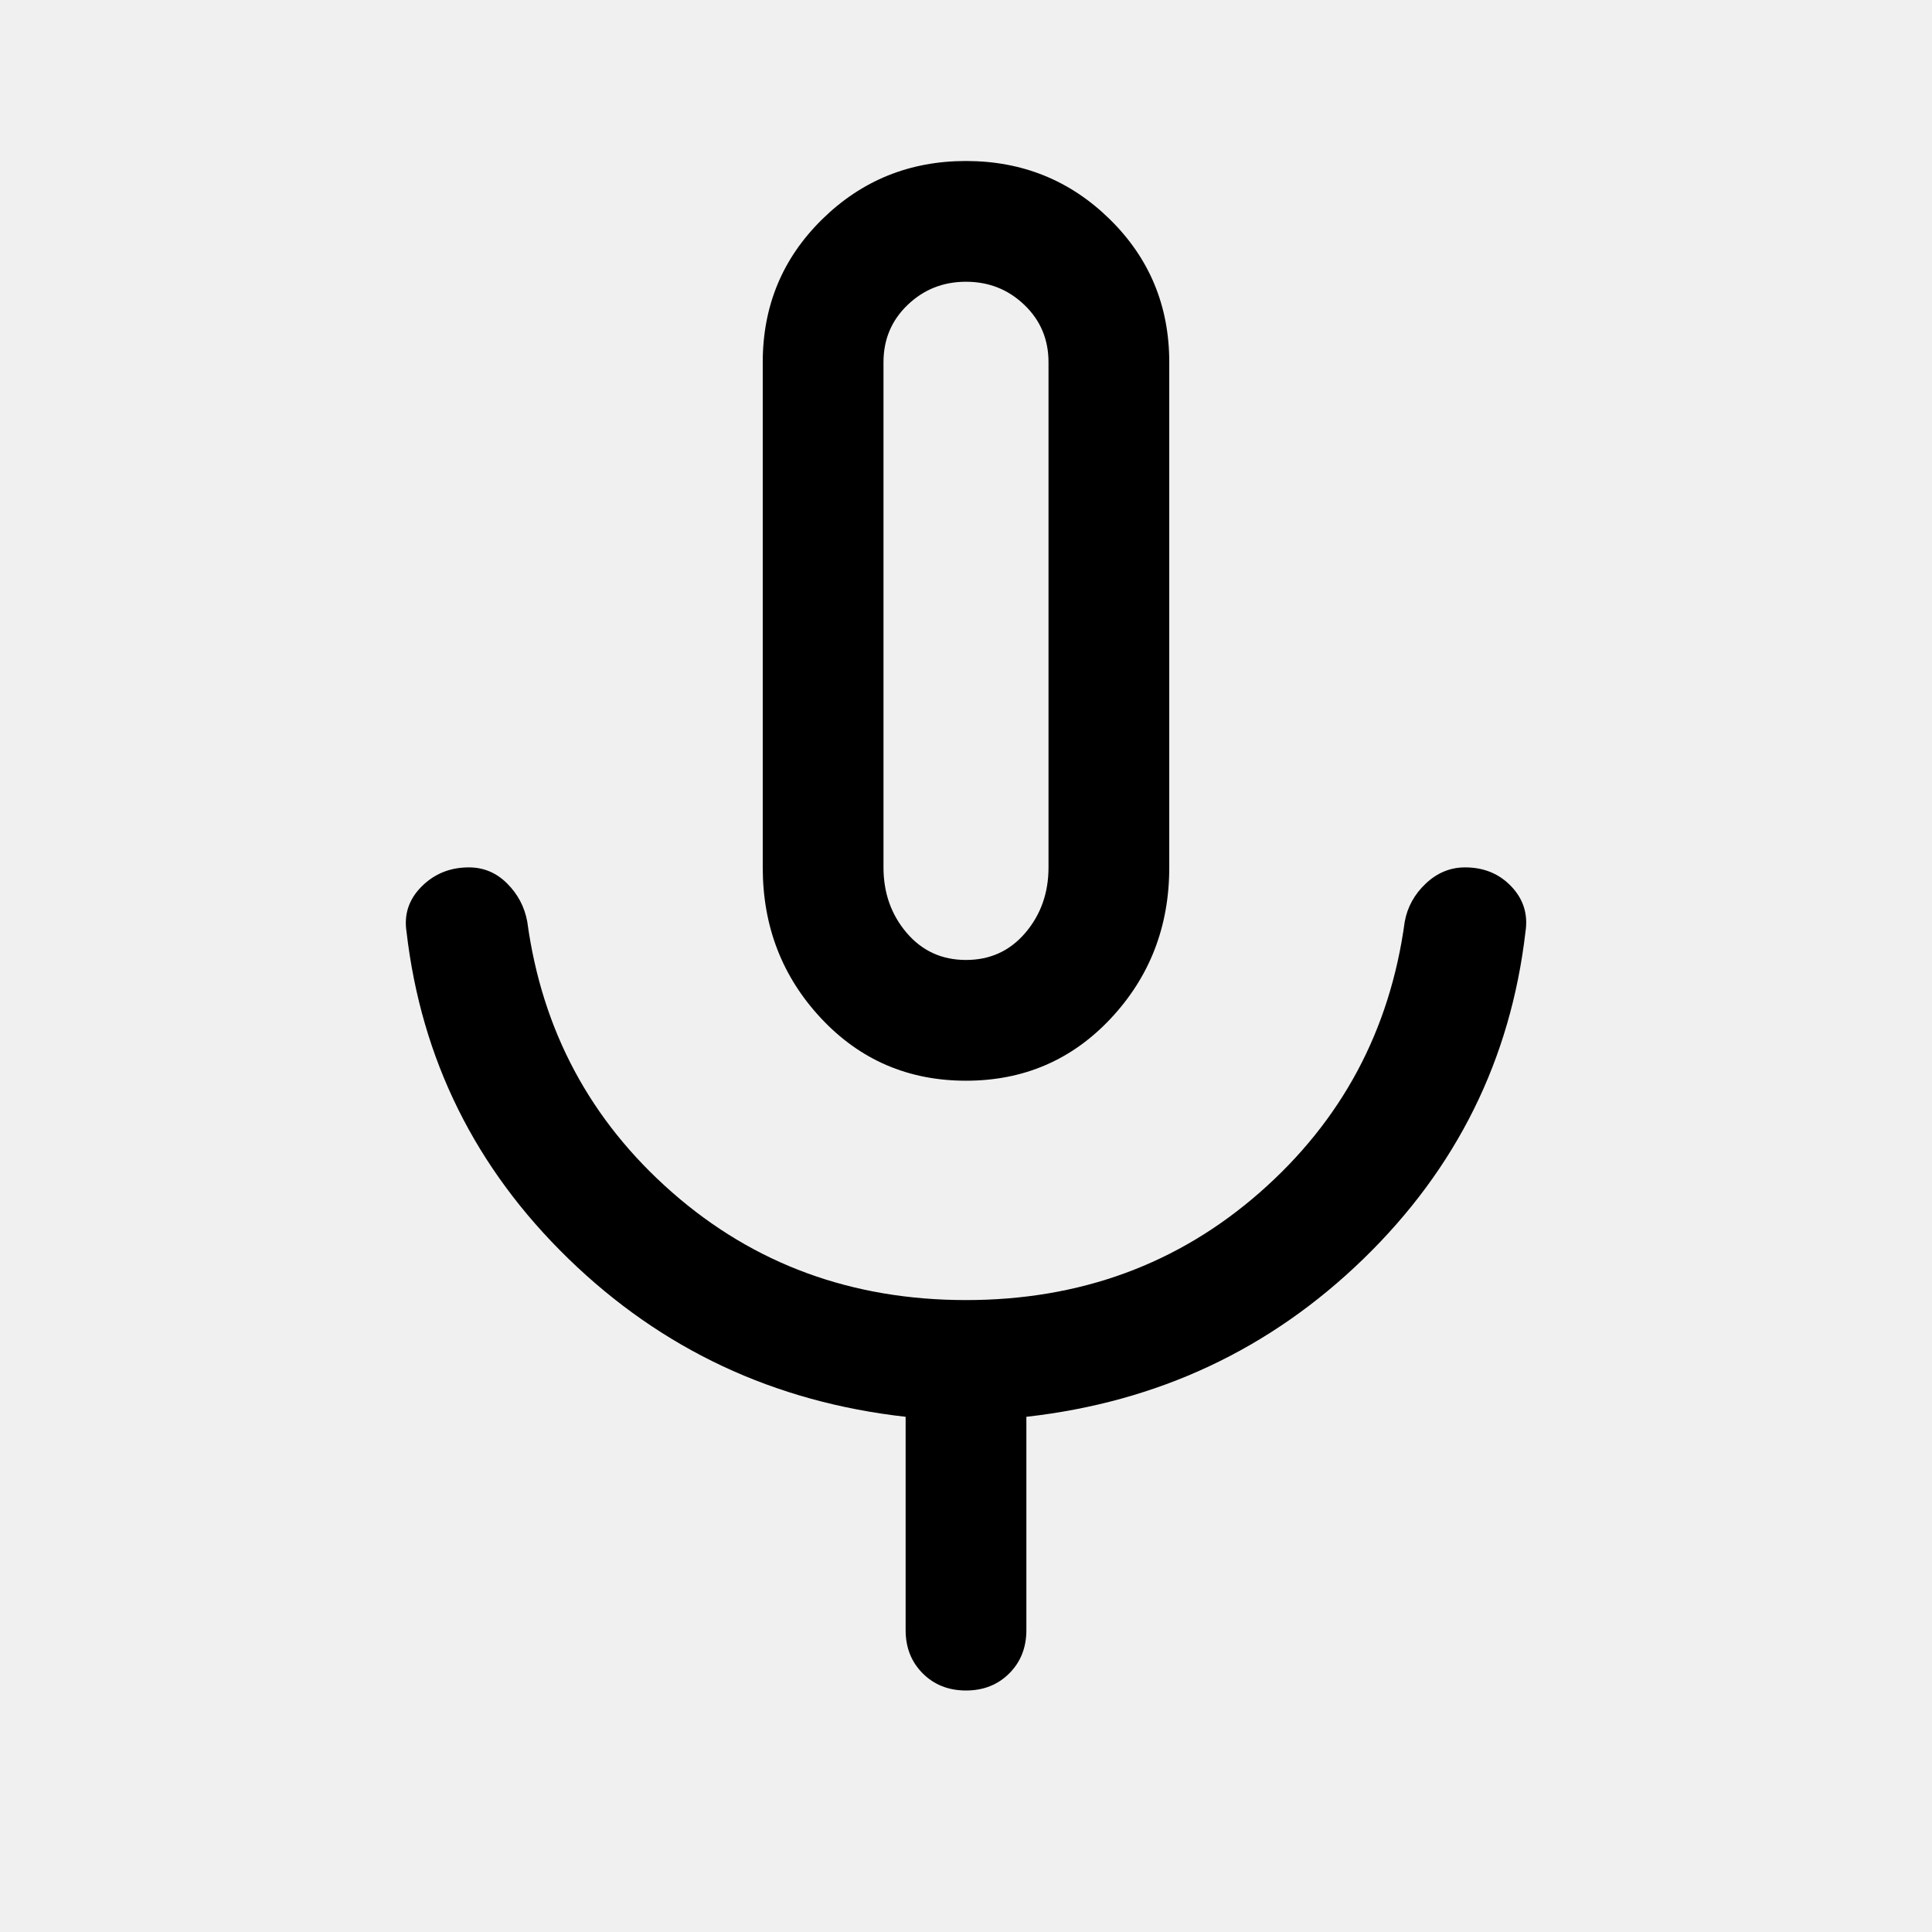
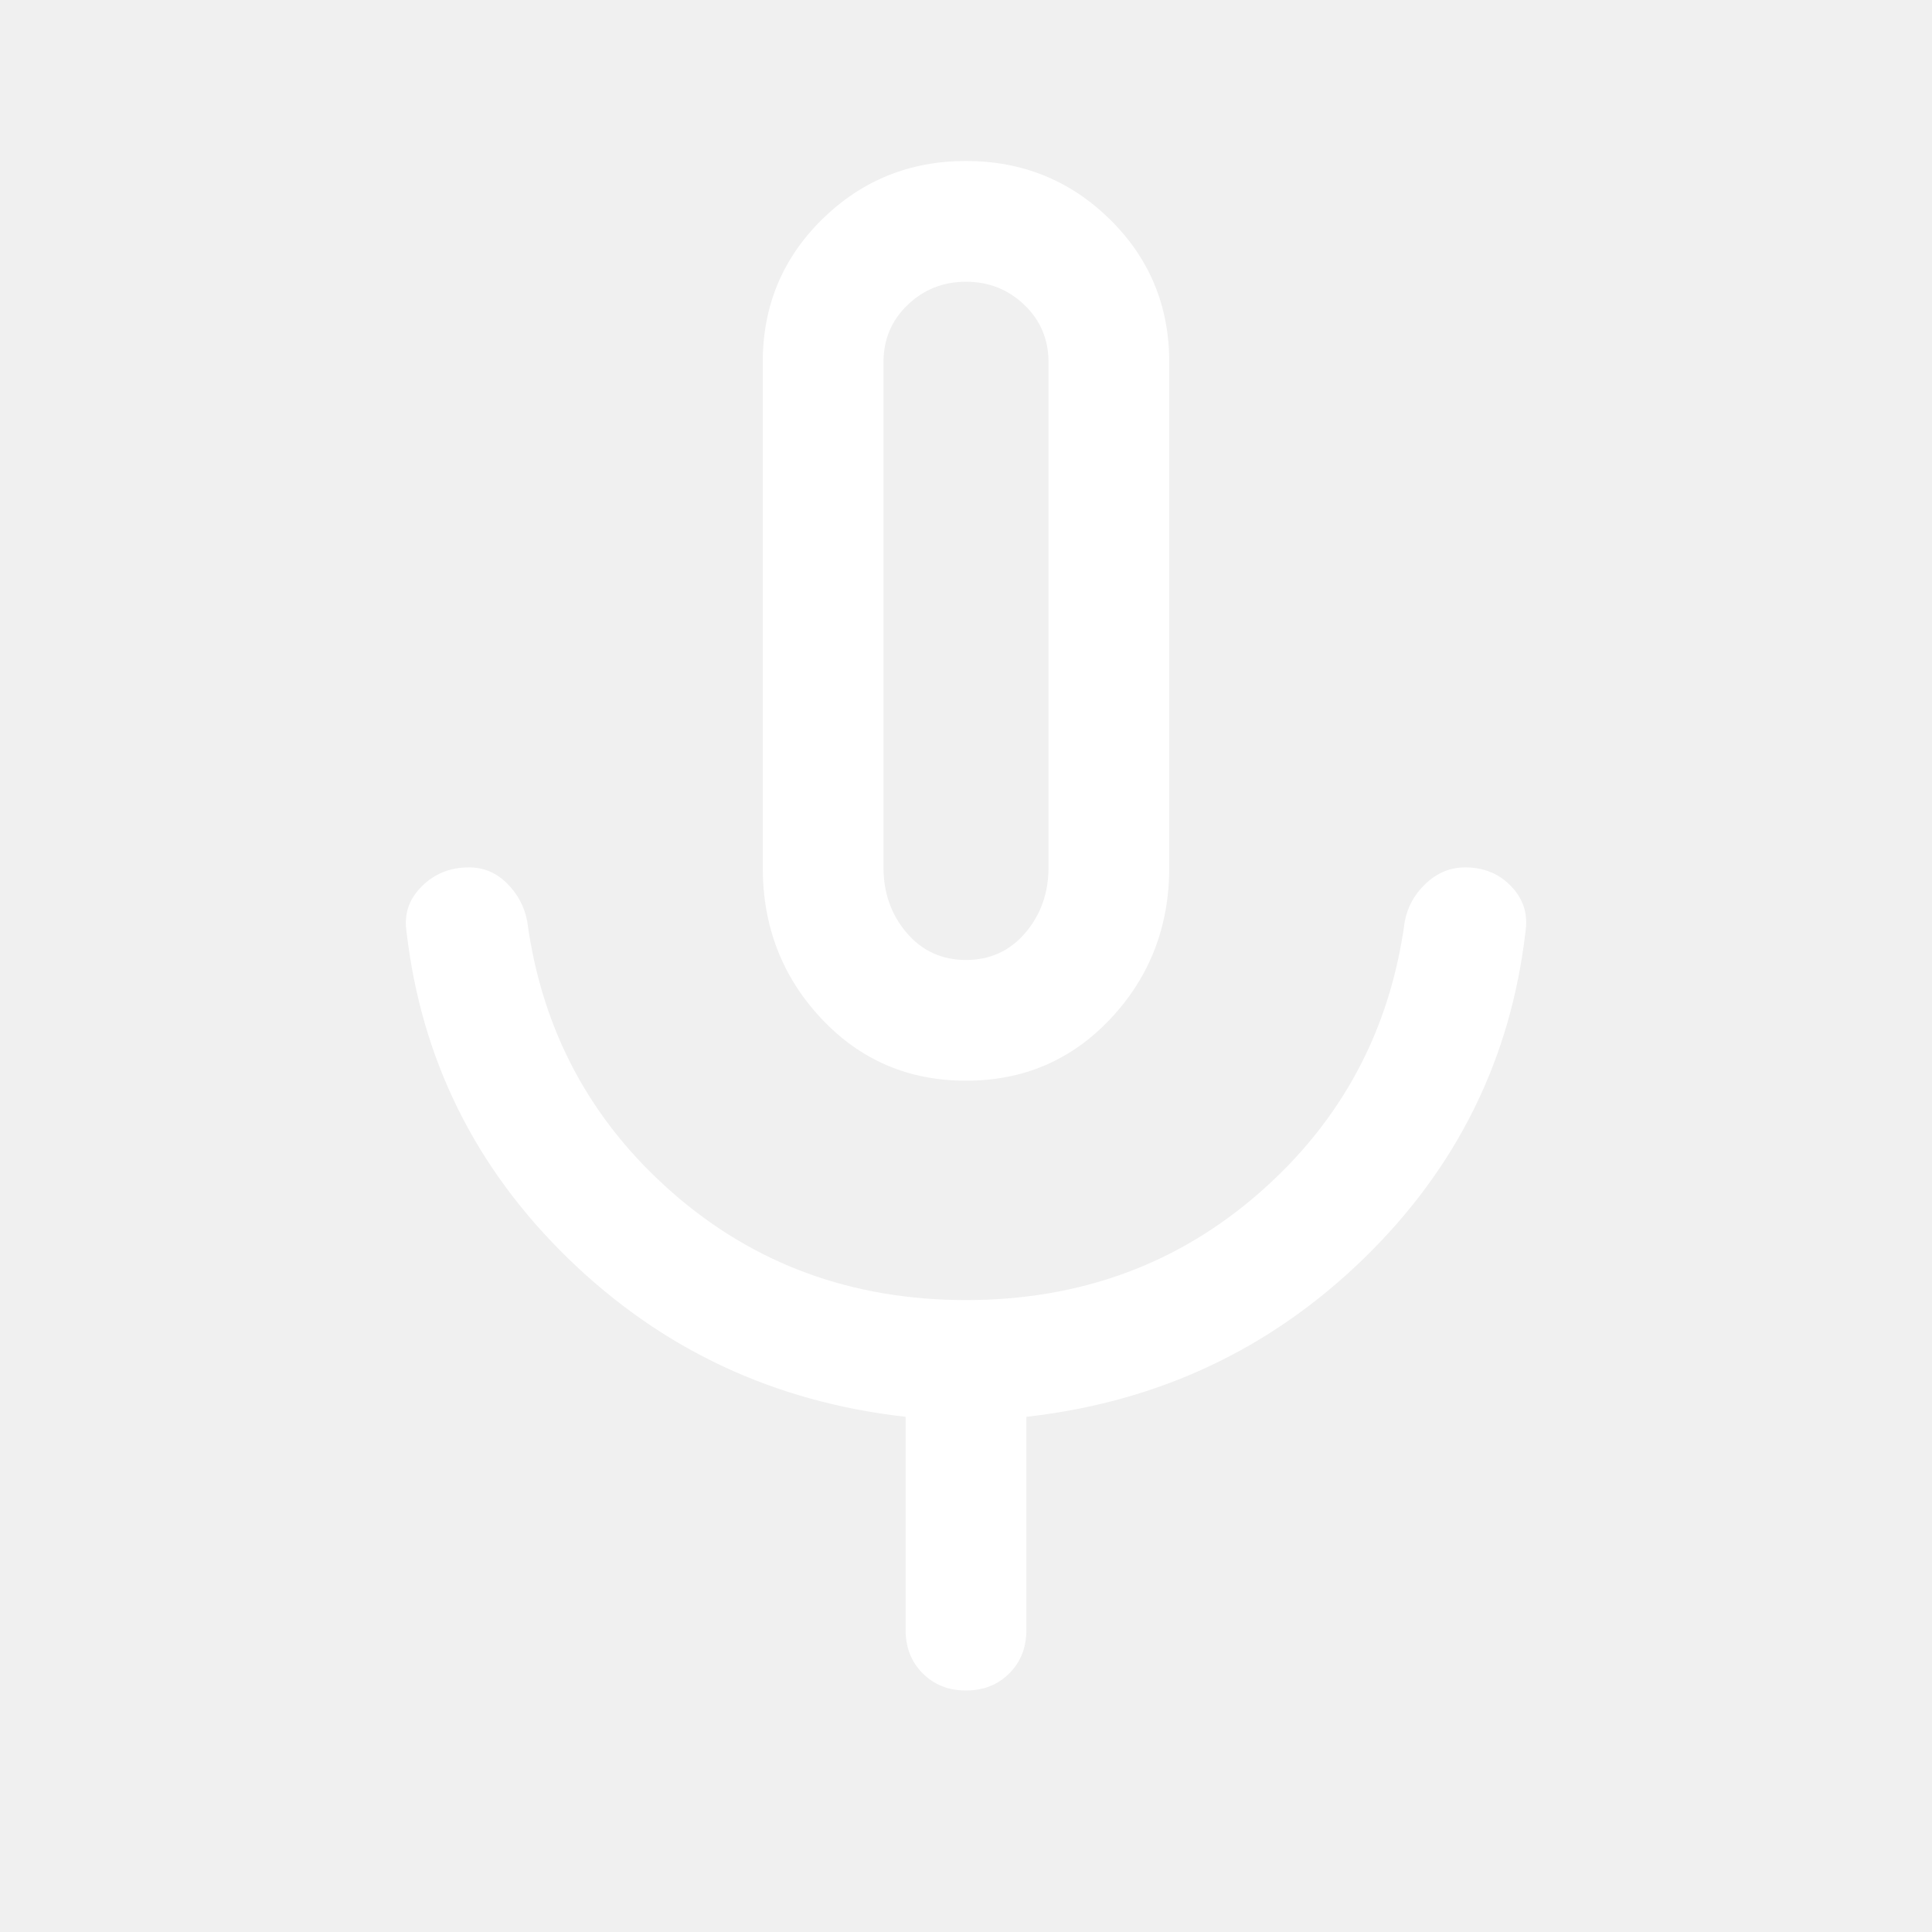
<svg xmlns="http://www.w3.org/2000/svg" height="48" width="48">
-   <path d="M24 26.85Q21.85 26.85 20.4 25.3Q18.95 23.75 18.95 21.55V9Q18.95 6.9 20.425 5.45Q21.9 4 24 4Q26.1 4 27.575 5.45Q29.05 6.9 29.05 9V21.55Q29.05 23.75 27.6 25.3Q26.15 26.85 24 26.85ZM24 15.45Q24 15.45 24 15.45Q24 15.45 24 15.45Q24 15.45 24 15.45Q24 15.45 24 15.45Q24 15.45 24 15.45Q24 15.45 24 15.45Q24 15.45 24 15.45Q24 15.45 24 15.45ZM24 42Q23.35 42 22.925 41.575Q22.5 41.15 22.5 40.5V35.2Q17.6 34.65 14.125 31.275Q10.65 27.9 10.1 23.15Q10 22.5 10.475 22.025Q10.95 21.55 11.65 21.55Q12.2 21.55 12.6 21.95Q13 22.35 13.1 22.9Q13.65 26.95 16.7 29.625Q19.75 32.3 24 32.3Q28.25 32.3 31.3 29.625Q34.35 26.95 34.9 22.9Q35 22.35 35.425 21.95Q35.85 21.55 36.4 21.55Q37.1 21.55 37.55 22.025Q38 22.5 37.9 23.15Q37.35 27.9 33.875 31.275Q30.4 34.65 25.5 35.2V40.5Q25.5 41.15 25.075 41.575Q24.65 42 24 42ZM24 23.85Q24.9 23.85 25.475 23.175Q26.05 22.5 26.05 21.55V9Q26.05 8.15 25.45 7.575Q24.85 7 24 7Q23.15 7 22.55 7.575Q21.95 8.15 21.95 9V21.55Q21.95 22.5 22.525 23.175Q23.1 23.85 24 23.85Z" />
+   <path fill="#FFFFFF" d="M24 26.85Q21.85 26.85 20.4 25.3Q18.95 23.75 18.95 21.55V9Q18.95 6.9 20.425 5.45Q21.9 4 24 4Q26.1 4 27.575 5.45Q29.05 6.9 29.05 9V21.55Q29.05 23.75 27.6 25.3Q26.15 26.85 24 26.85ZM24 15.45Q24 15.45 24 15.45Q24 15.45 24 15.45Q24 15.45 24 15.45Q24 15.45 24 15.45Q24 15.45 24 15.45Q24 15.45 24 15.45Q24 15.45 24 15.45Q24 15.45 24 15.45ZM24 42Q23.35 42 22.925 41.575Q22.5 41.15 22.5 40.5V35.2Q17.6 34.65 14.125 31.275Q10.65 27.9 10.1 23.15Q10 22.5 10.475 22.025Q10.95 21.55 11.65 21.55Q12.2 21.55 12.6 21.95Q13 22.35 13.1 22.9Q13.65 26.95 16.7 29.625Q19.75 32.3 24 32.3Q28.25 32.3 31.3 29.625Q34.35 26.95 34.9 22.9Q35 22.35 35.425 21.95Q35.85 21.55 36.4 21.55Q37.1 21.55 37.55 22.025Q38 22.5 37.9 23.15Q37.35 27.9 33.875 31.275Q30.4 34.65 25.5 35.2V40.5Q25.5 41.15 25.075 41.575Q24.65 42 24 42ZM24 23.85Q24.9 23.85 25.475 23.175Q26.05 22.5 26.05 21.55V9Q26.05 8.15 25.45 7.575Q24.85 7 24 7Q23.15 7 22.55 7.575Q21.95 8.15 21.95 9V21.55Q21.95 22.5 22.525 23.175Q23.1 23.85 24 23.85Z" />
</svg>
